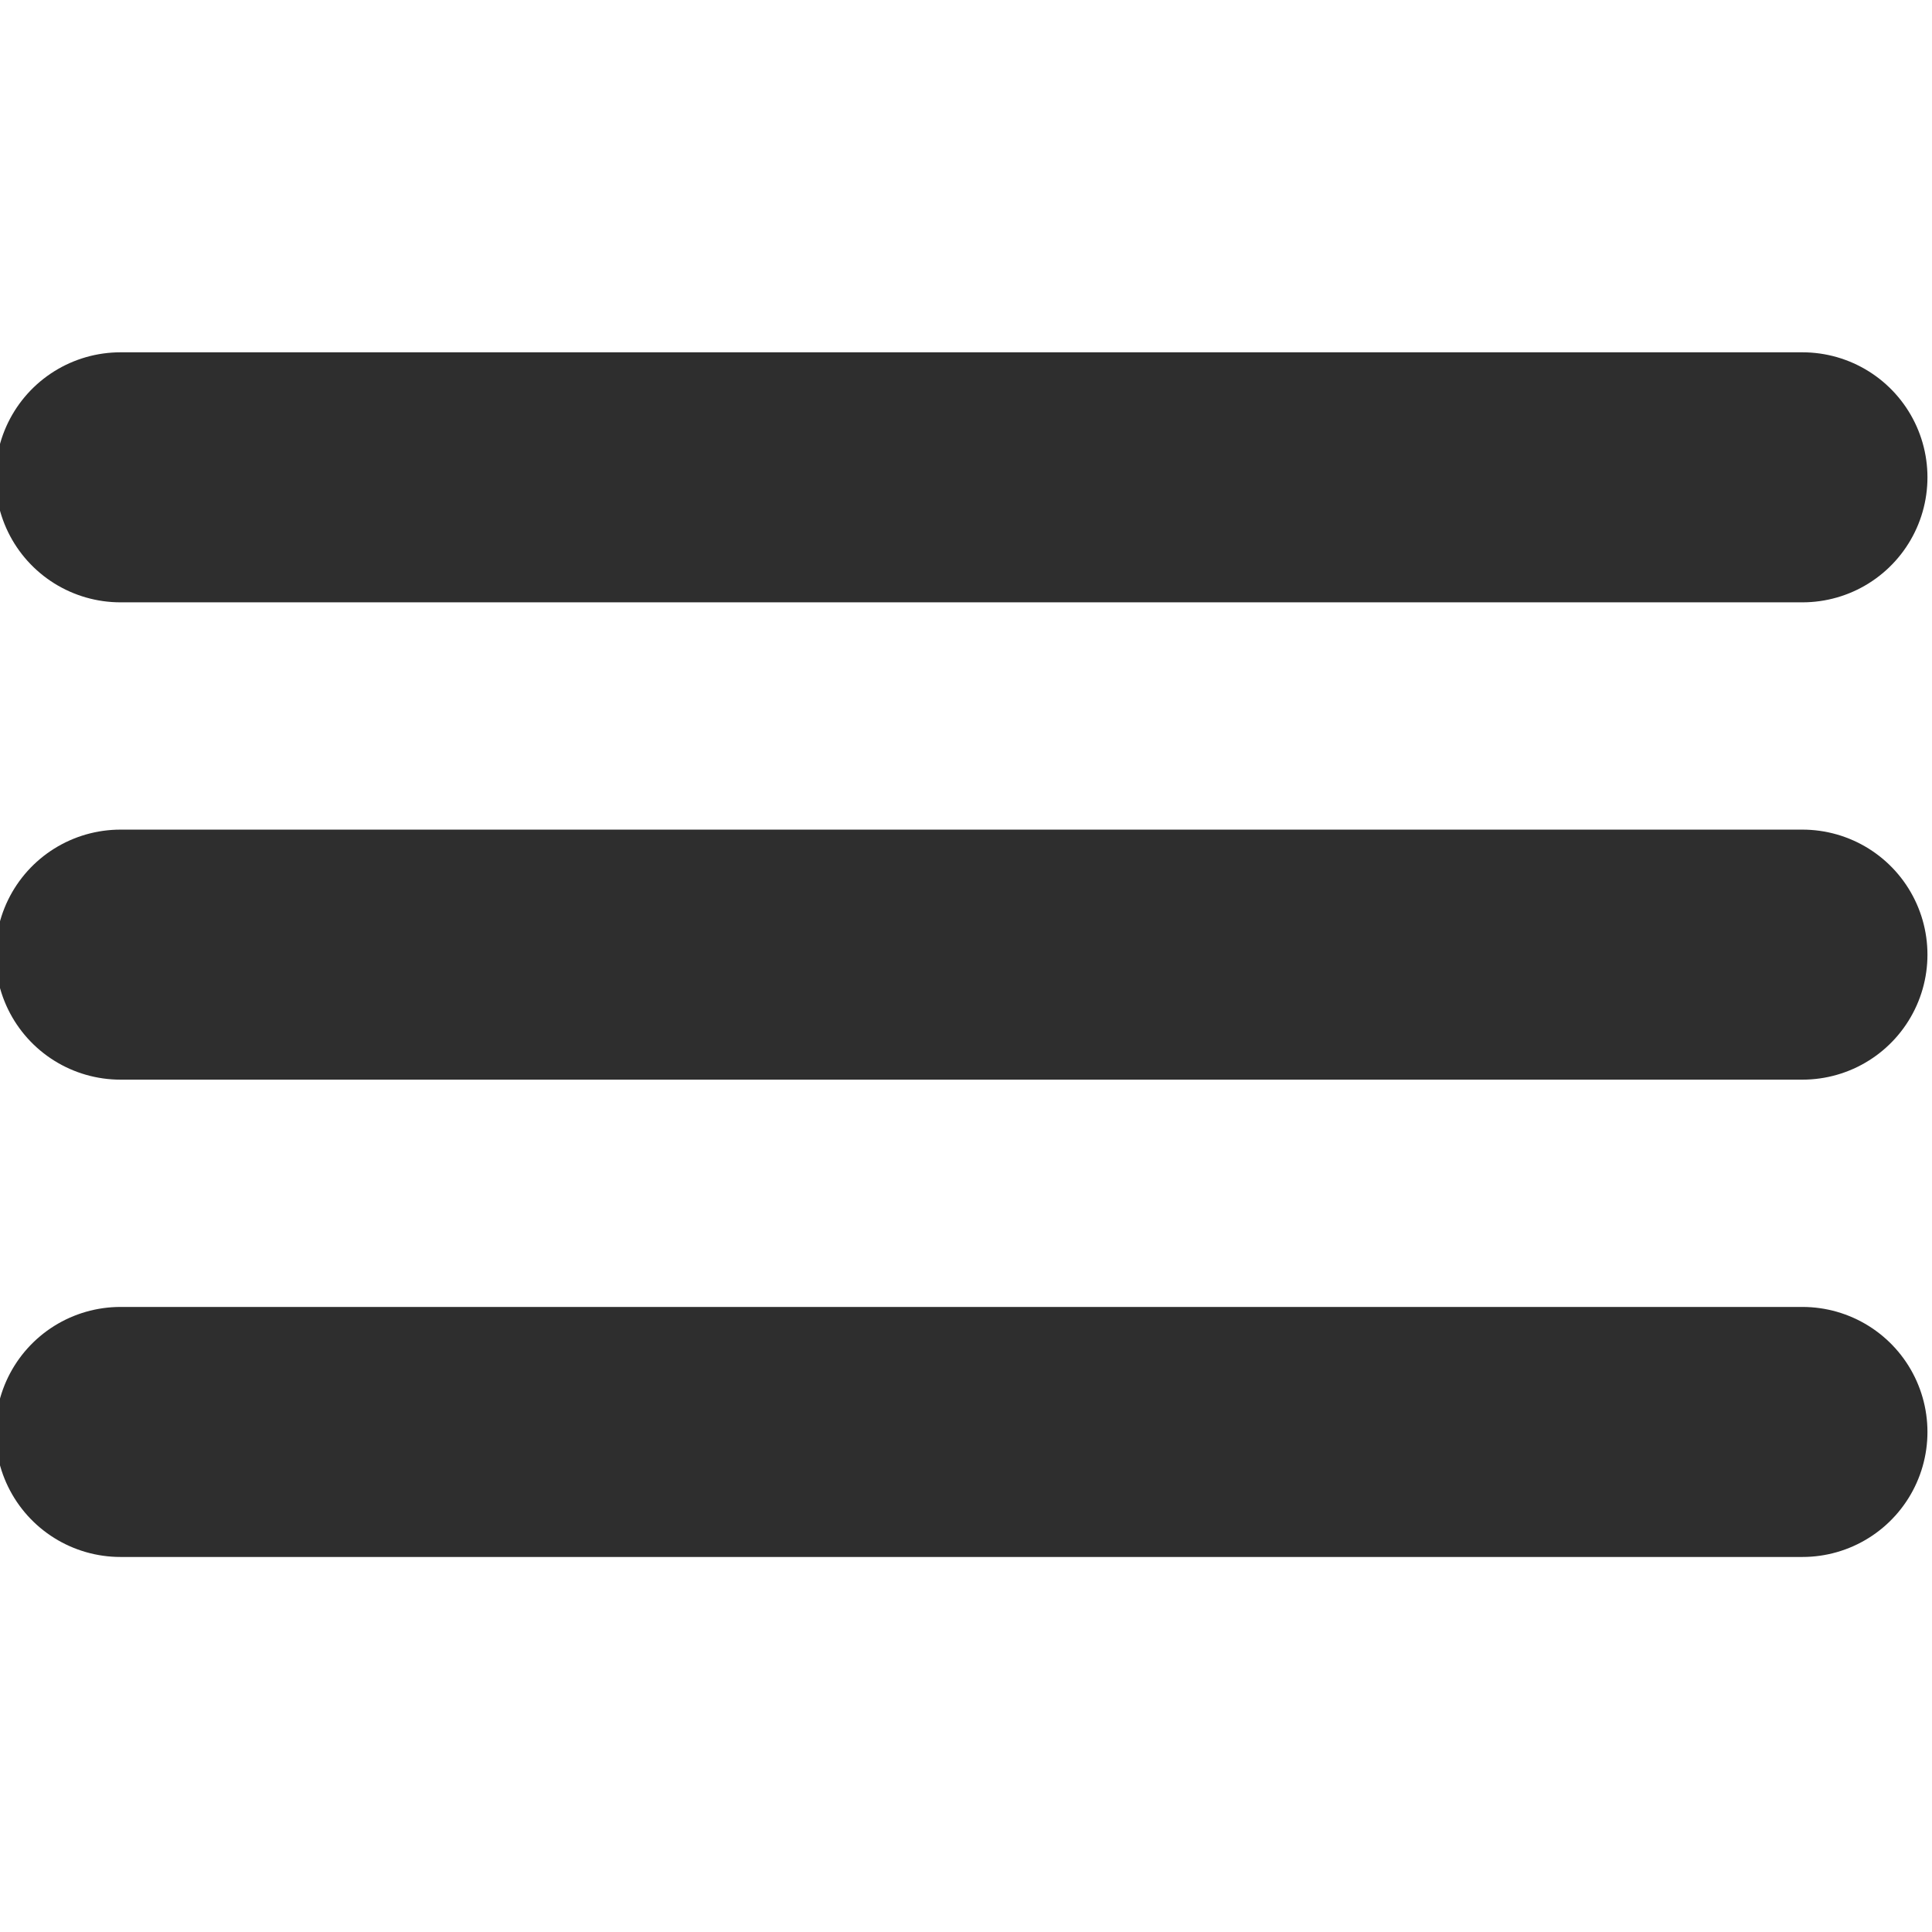
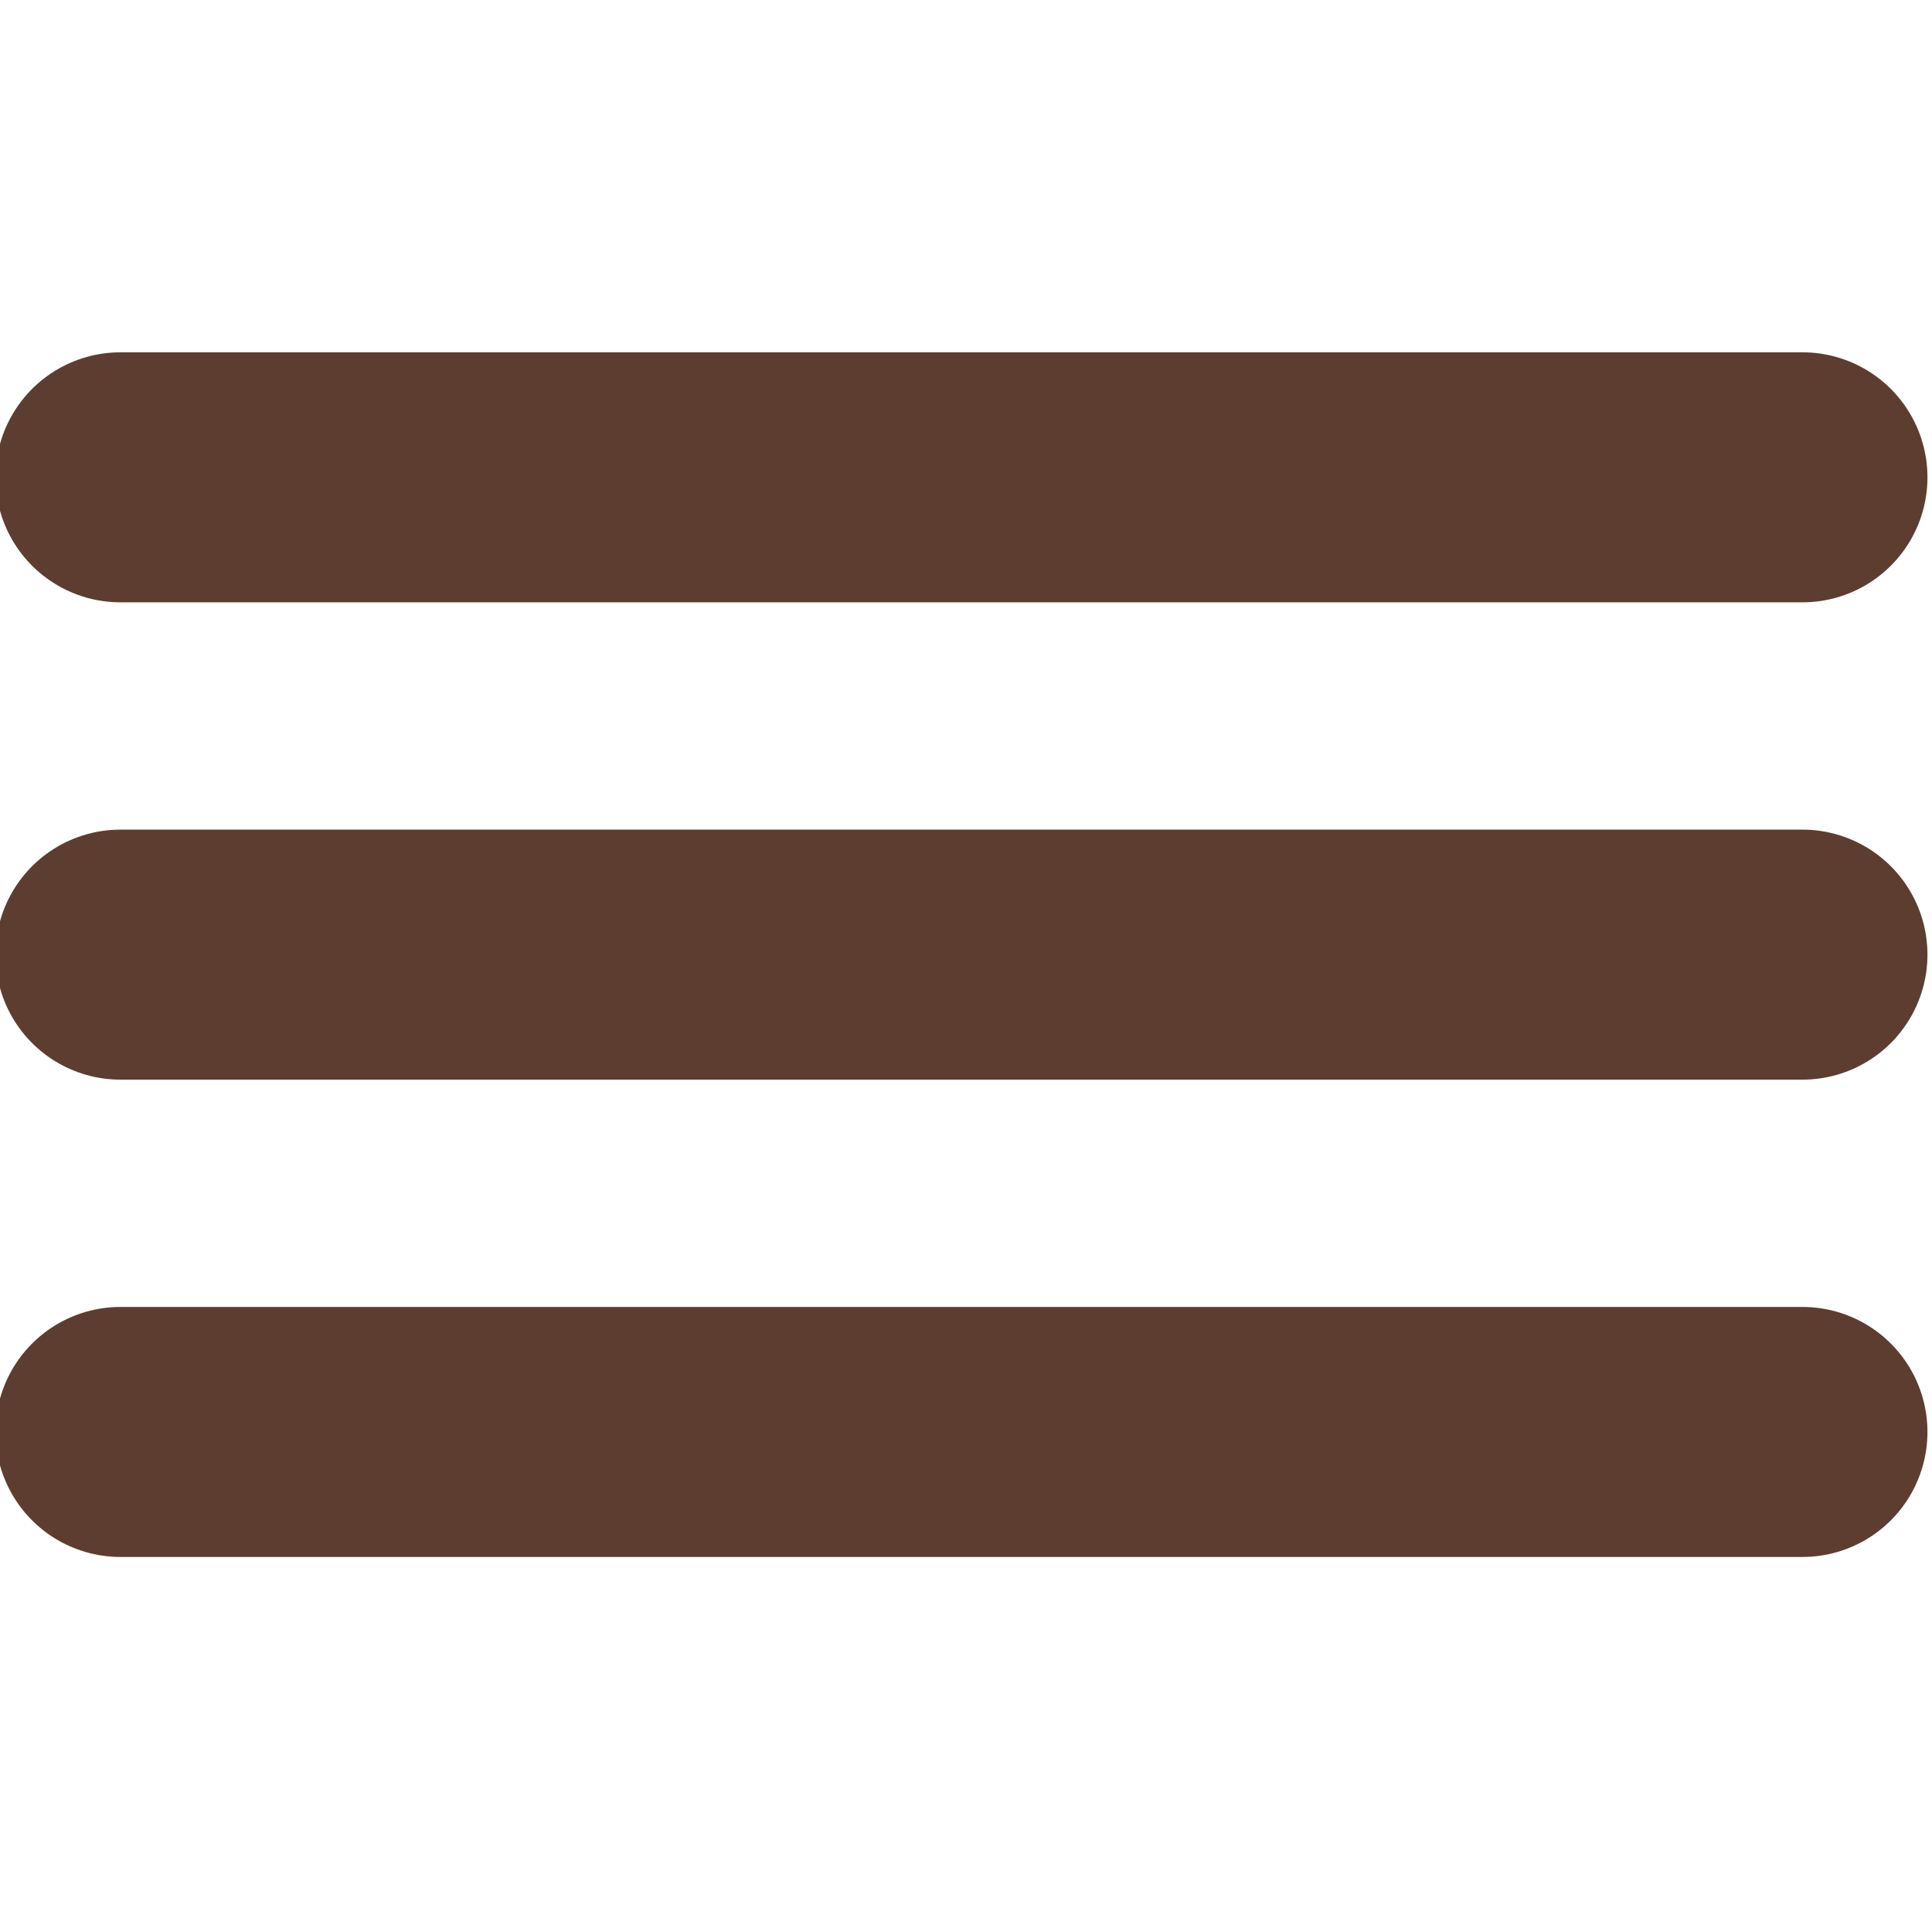
<svg xmlns="http://www.w3.org/2000/svg" width="32" height="32" version="1.1" viewBox="0 0 8.5 8.5">
-   <path d="m0.53 4.2h7.4m-7.4 2.1h7.4m-7.4-4.2h7.4" fill="none" stroke="#2e2e2e" stroke-linecap="round" stroke-linejoin="round" stroke-width="1.1" />
+   <path d="m0.53 4.2h7.4m-7.4 2.1h7.4m-7.4-4.2h7.4" fill="none" stroke="#5d3d30" stroke-linecap="round" stroke-linejoin="round" stroke-width="1.1" />
</svg>
